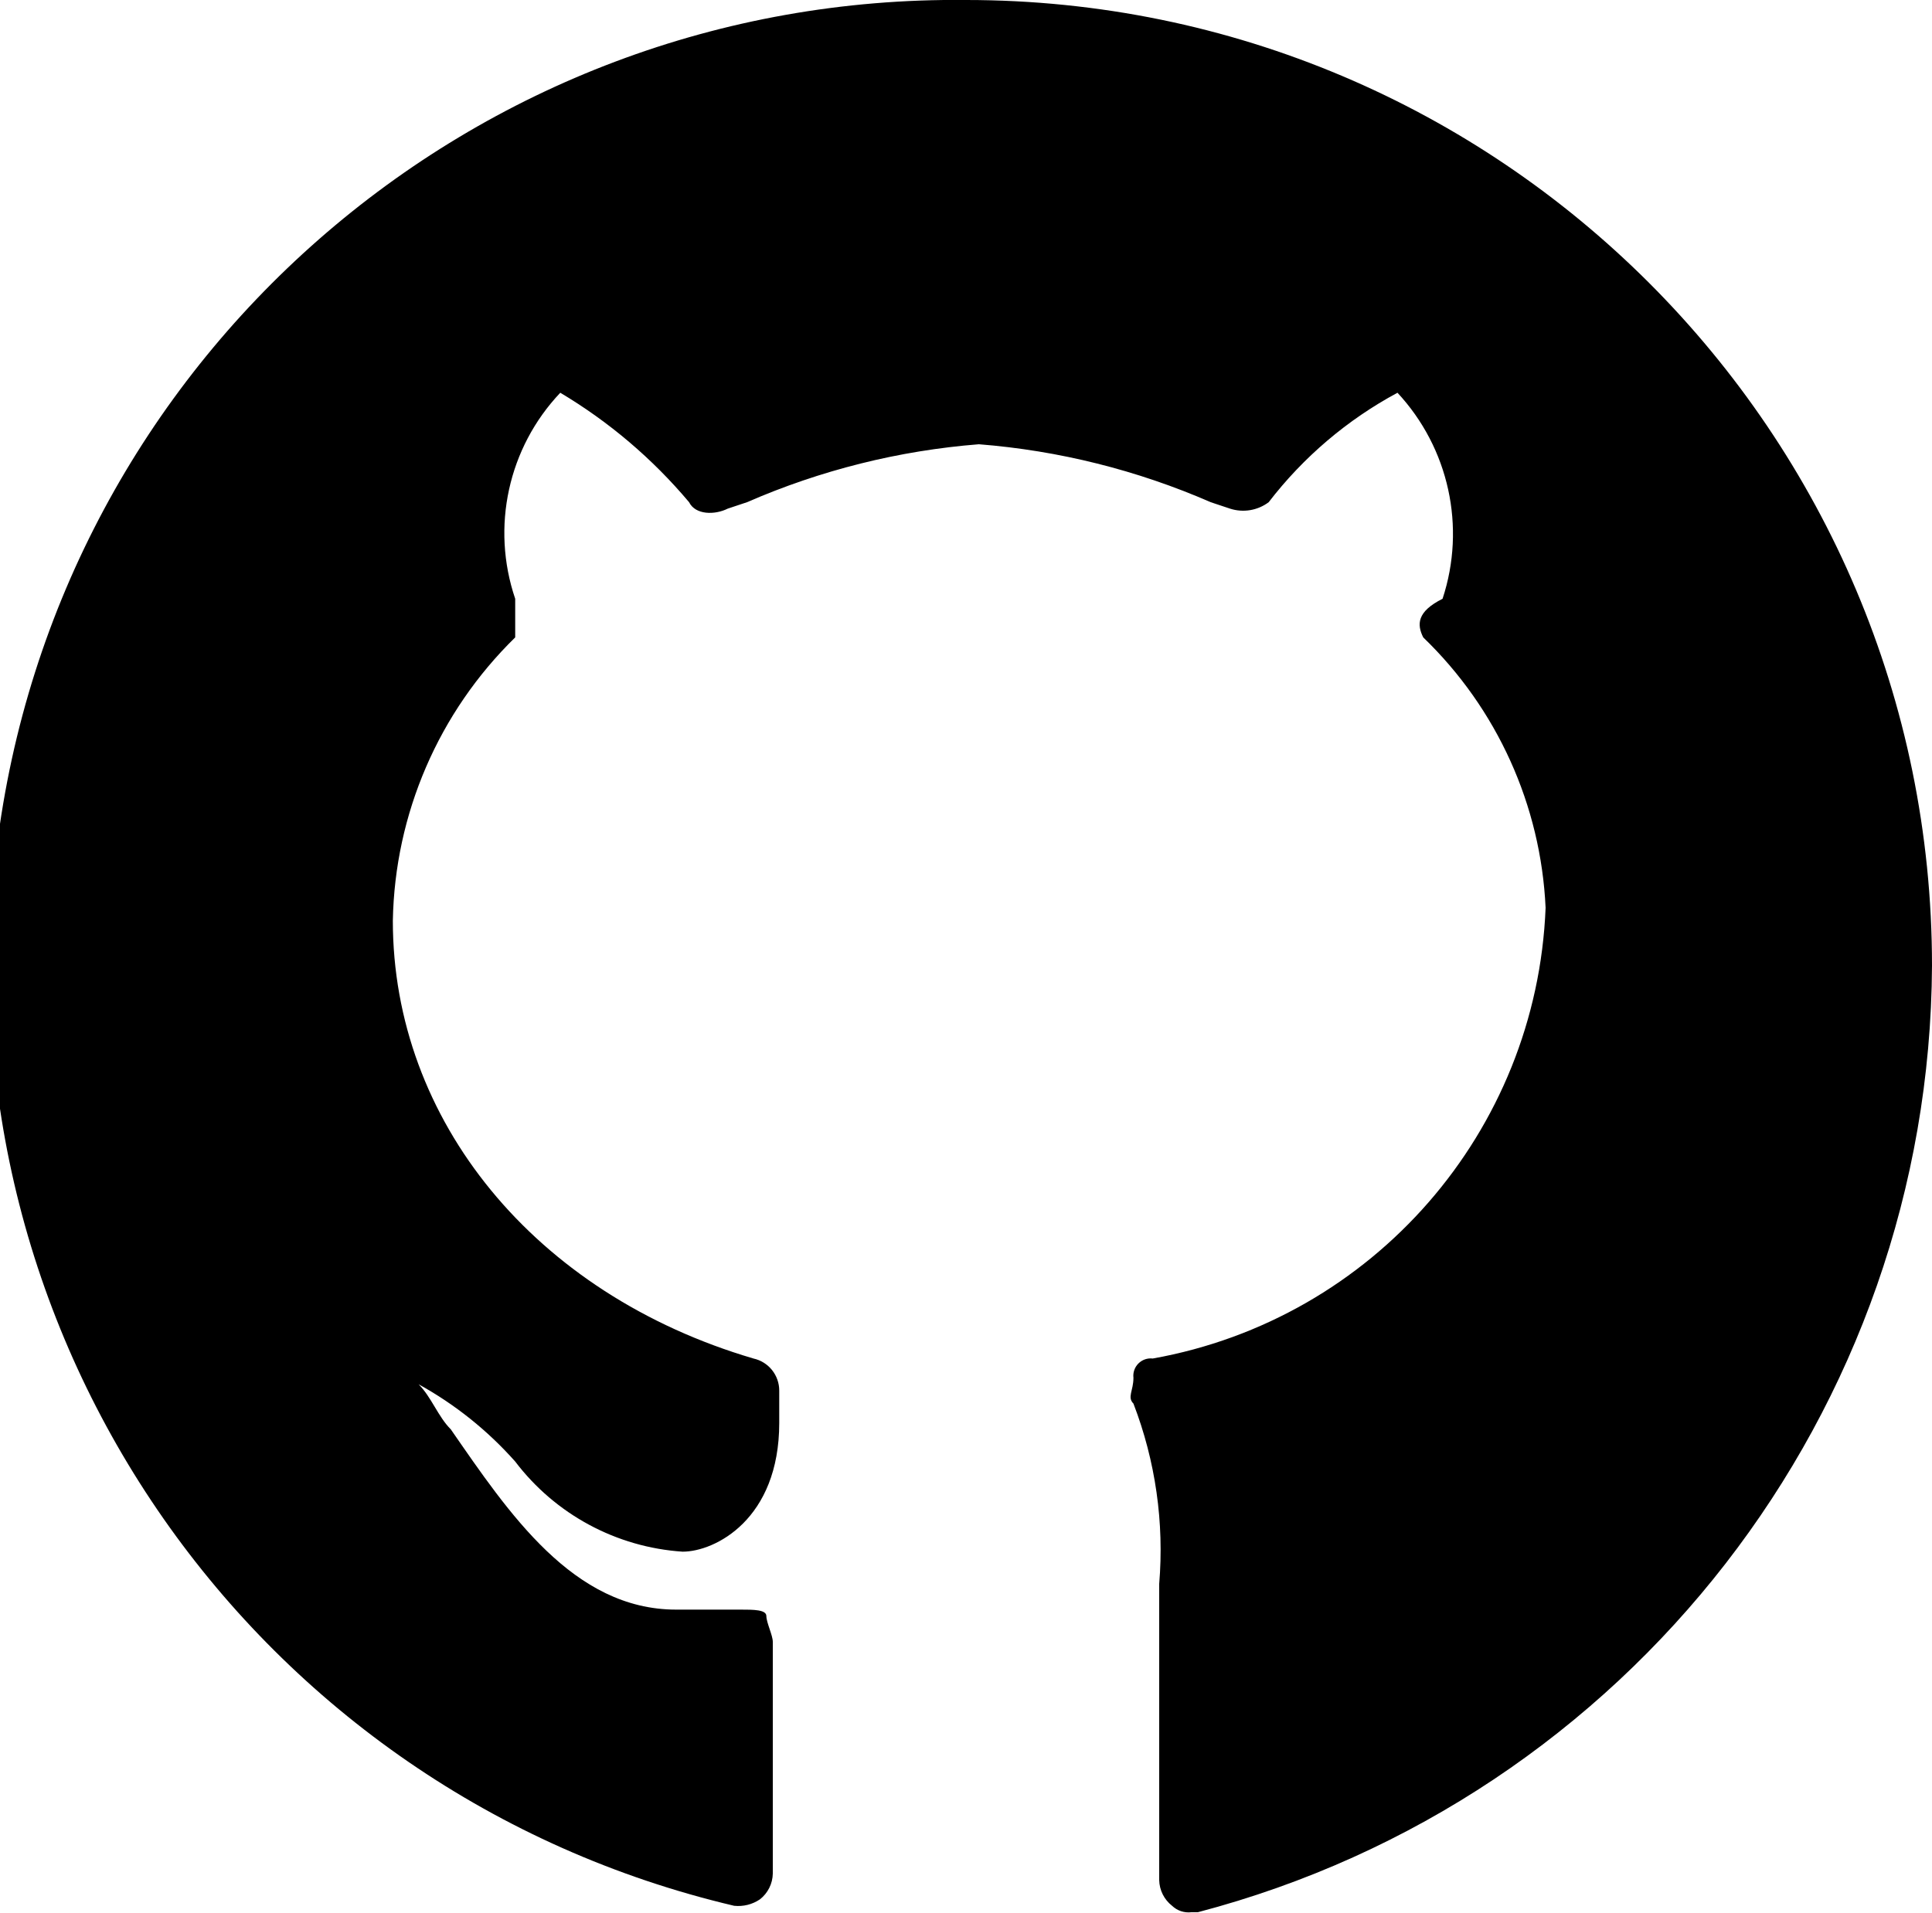
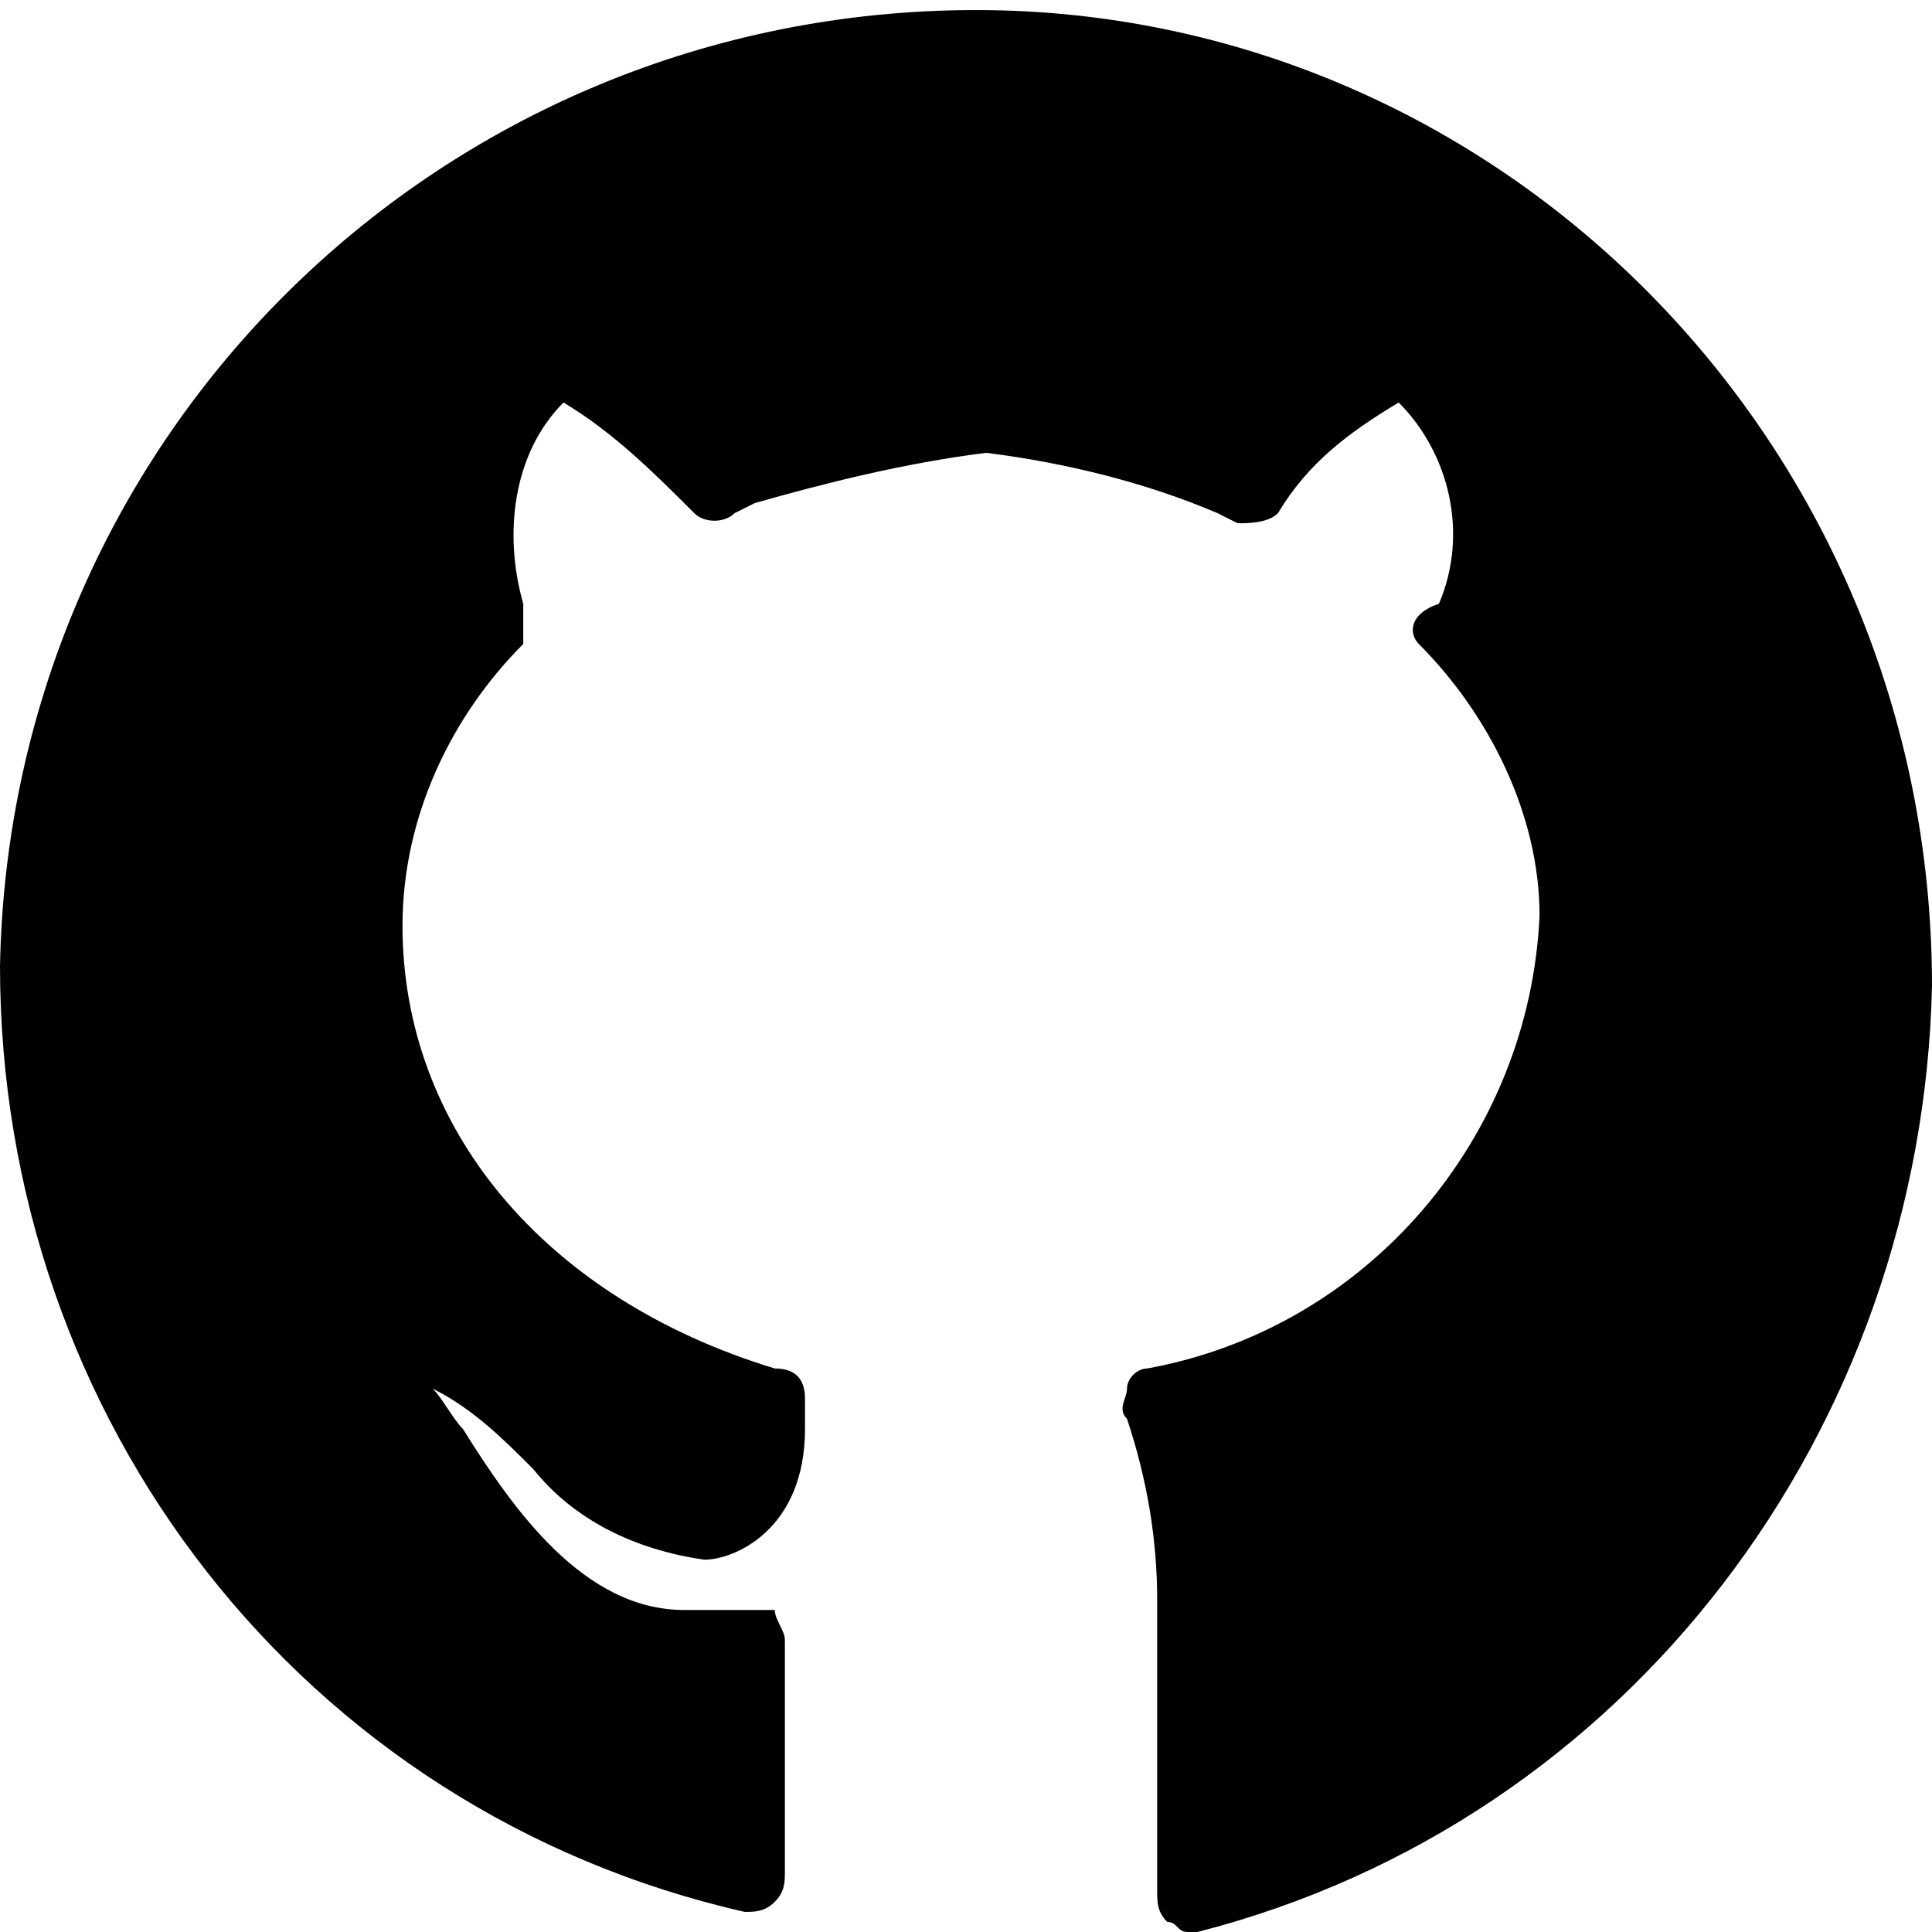
- <svg xmlns="http://www.w3.org/2000/svg" data-name="Layer 1" viewBox="0 0 30 29.7">
-   <path d="M15 0a15 15 0 0 0-3.6 29.6.6.6 0 0 0 .4-.1.52.52 0 0 0 .2-.4v-3.6c0-.1-.1-.3-.1-.4s-.2-.1-.4-.1h-1c-1.6 0-2.6-1.5-3.5-2.8-.2-.2-.3-.5-.5-.7A5.66 5.66 0 0 1 8 22.7a3.56 3.56 0 0 0 2.6 1.4c.5 0 1.5-.5 1.5-2v-.5a.51.51 0 0 0-.4-.5c-3.4-1-5.6-3.7-5.6-6.8A6.31 6.31 0 0 1 8 9.9v-.6a3.17 3.17 0 0 1 .7-3.2 7.88 7.88 0 0 1 2 1.7c.1.2.4.2.6.1l.3-.1a11.21 11.21 0 0 1 3.6-.9 11.21 11.21 0 0 1 3.6.9l.3.1a.66.66 0 0 0 .6-.1 6.27 6.27 0 0 1 2-1.7 3.22 3.22 0 0 1 .7 3.2c-.4.2-.4.4-.3.6a6.23 6.23 0 0 1 1.9 4.2 7.41 7.41 0 0 1-6.1 7 .27.27 0 0 0-.3.3c0 .2-.1.3 0 .4a6.33 6.33 0 0 1 .4 2.8v4.6a.52.52 0 0 0 .2.4.37.37 0 0 0 .3.1h.1A15.28 15.28 0 0 0 30 15 15 15 0 0 0 15 0z" />
+ <svg xmlns="http://www.w3.org/2000/svg" version="1.1" id="Layer_1" x="0px" y="0px" viewBox="0 0 19.2 19.2" style="enable-background:new 0 0 19.2 19.2;" xml:space="preserve">
+   <path d="M9.7,0.1C4.4,0.1,0.1,4.3,0,9.6c0,4.5,3,8.4,7.4,9.4c0.1,0,0.2,0,0.3-0.1c0.1-0.1,0.1-0.2,0.1-0.3v-2.3  c0-0.1-0.1-0.2-0.1-0.3C7.7,16,7.6,16,7.4,16H6.8c-1,0-1.7-1-2.2-1.8c-0.1-0.1-0.2-0.3-0.3-0.4c0.4,0.2,0.7,0.5,1,0.8  c0.4,0.5,1,0.8,1.7,0.9c0.3,0,1-0.3,1-1.3v-0.3c0-0.2-0.1-0.3-0.3-0.3C5.4,12.9,4,11.2,4,9.2c0-1.1,0.5-2.1,1.2-2.8V6  C5,5.3,5.1,4.5,5.6,4c0.5,0.3,0.9,0.7,1.3,1.1C7,5.2,7.2,5.2,7.3,5.1l0.2-0.1C8.2,4.8,9,4.6,9.8,4.5c0.8,0.1,1.6,0.3,2.3,0.6  l0.2,0.1c0.1,0,0.3,0,0.4-0.1C13,4.6,13.4,4.3,13.9,4c0.5,0.5,0.7,1.3,0.4,2c-0.3,0.1-0.3,0.3-0.2,0.4c0.7,0.7,1.2,1.7,1.2,2.7  c-0.1,2.2-1.7,4.1-3.9,4.5c-0.1,0-0.2,0.1-0.2,0.2c0,0,0,0,0,0c0,0.1-0.1,0.2,0,0.3c0.2,0.6,0.3,1.2,0.3,1.8v2.9  c0,0.1,0,0.2,0.1,0.3c0.1,0,0.1,0.1,0.2,0.1h0.1c4.3-1.1,7.2-5,7.3-9.4C19.2,4.4,14.9,0.1,9.7,0.1z" />
</svg>
